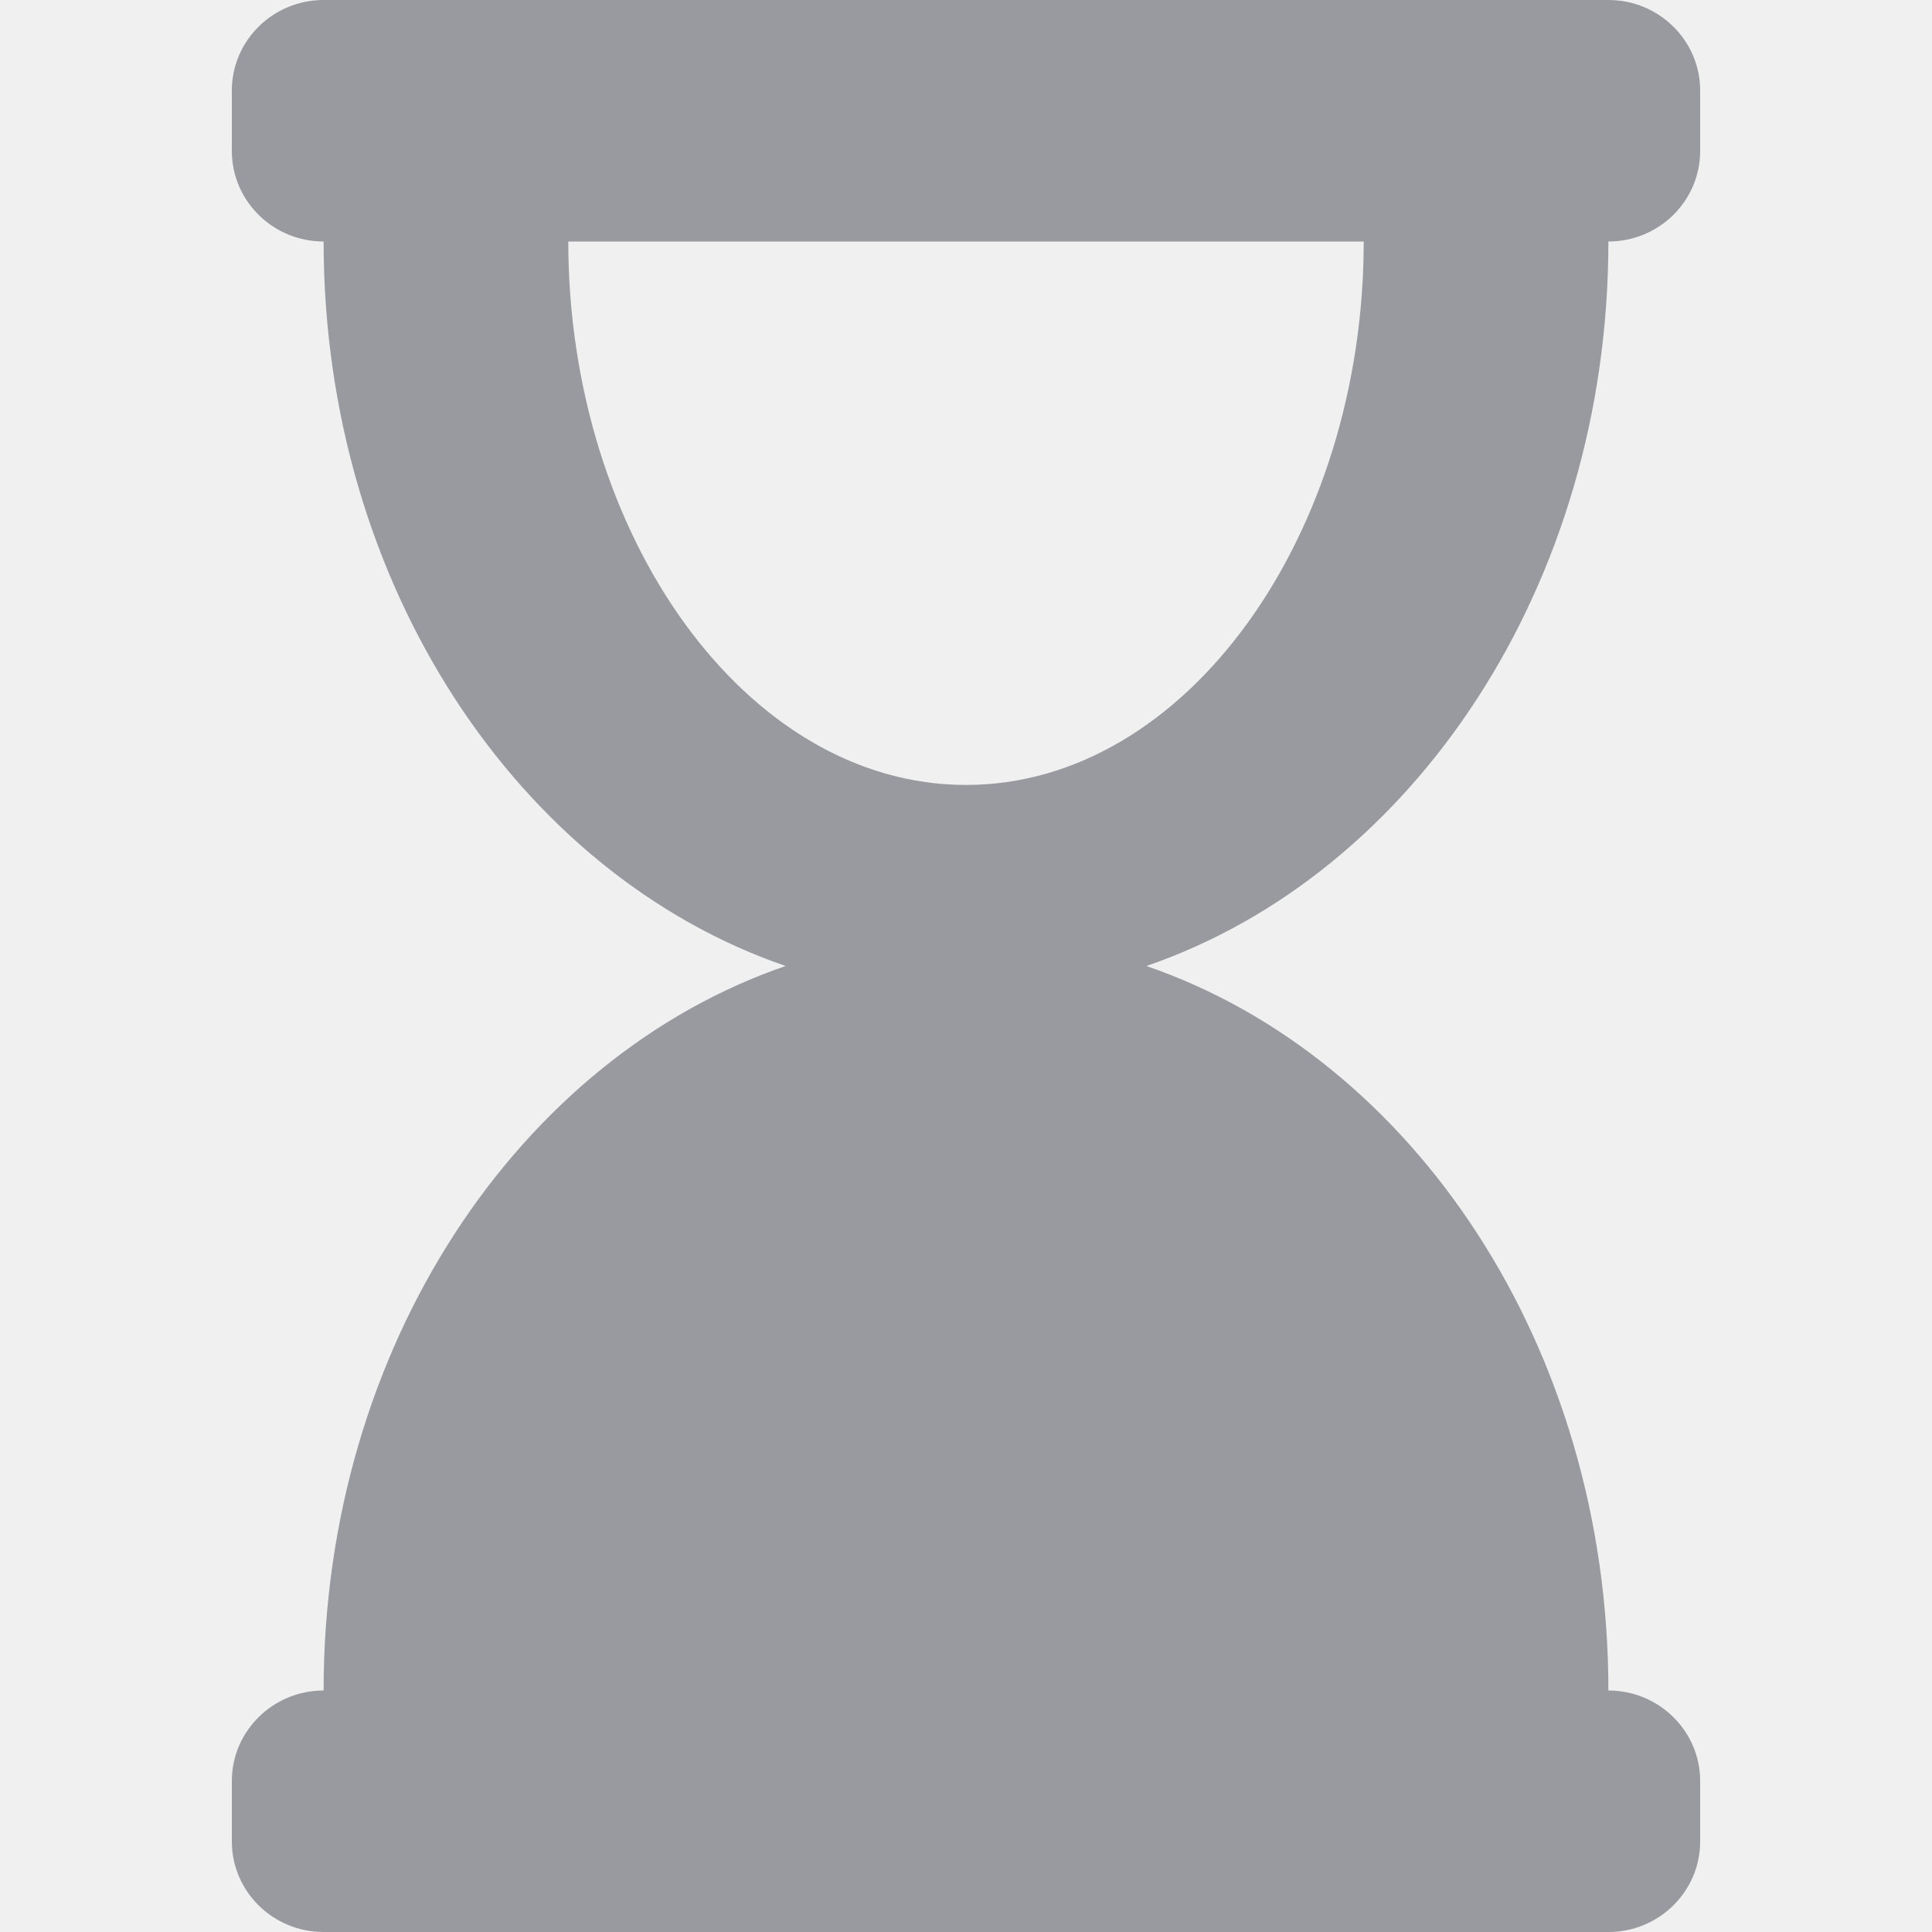
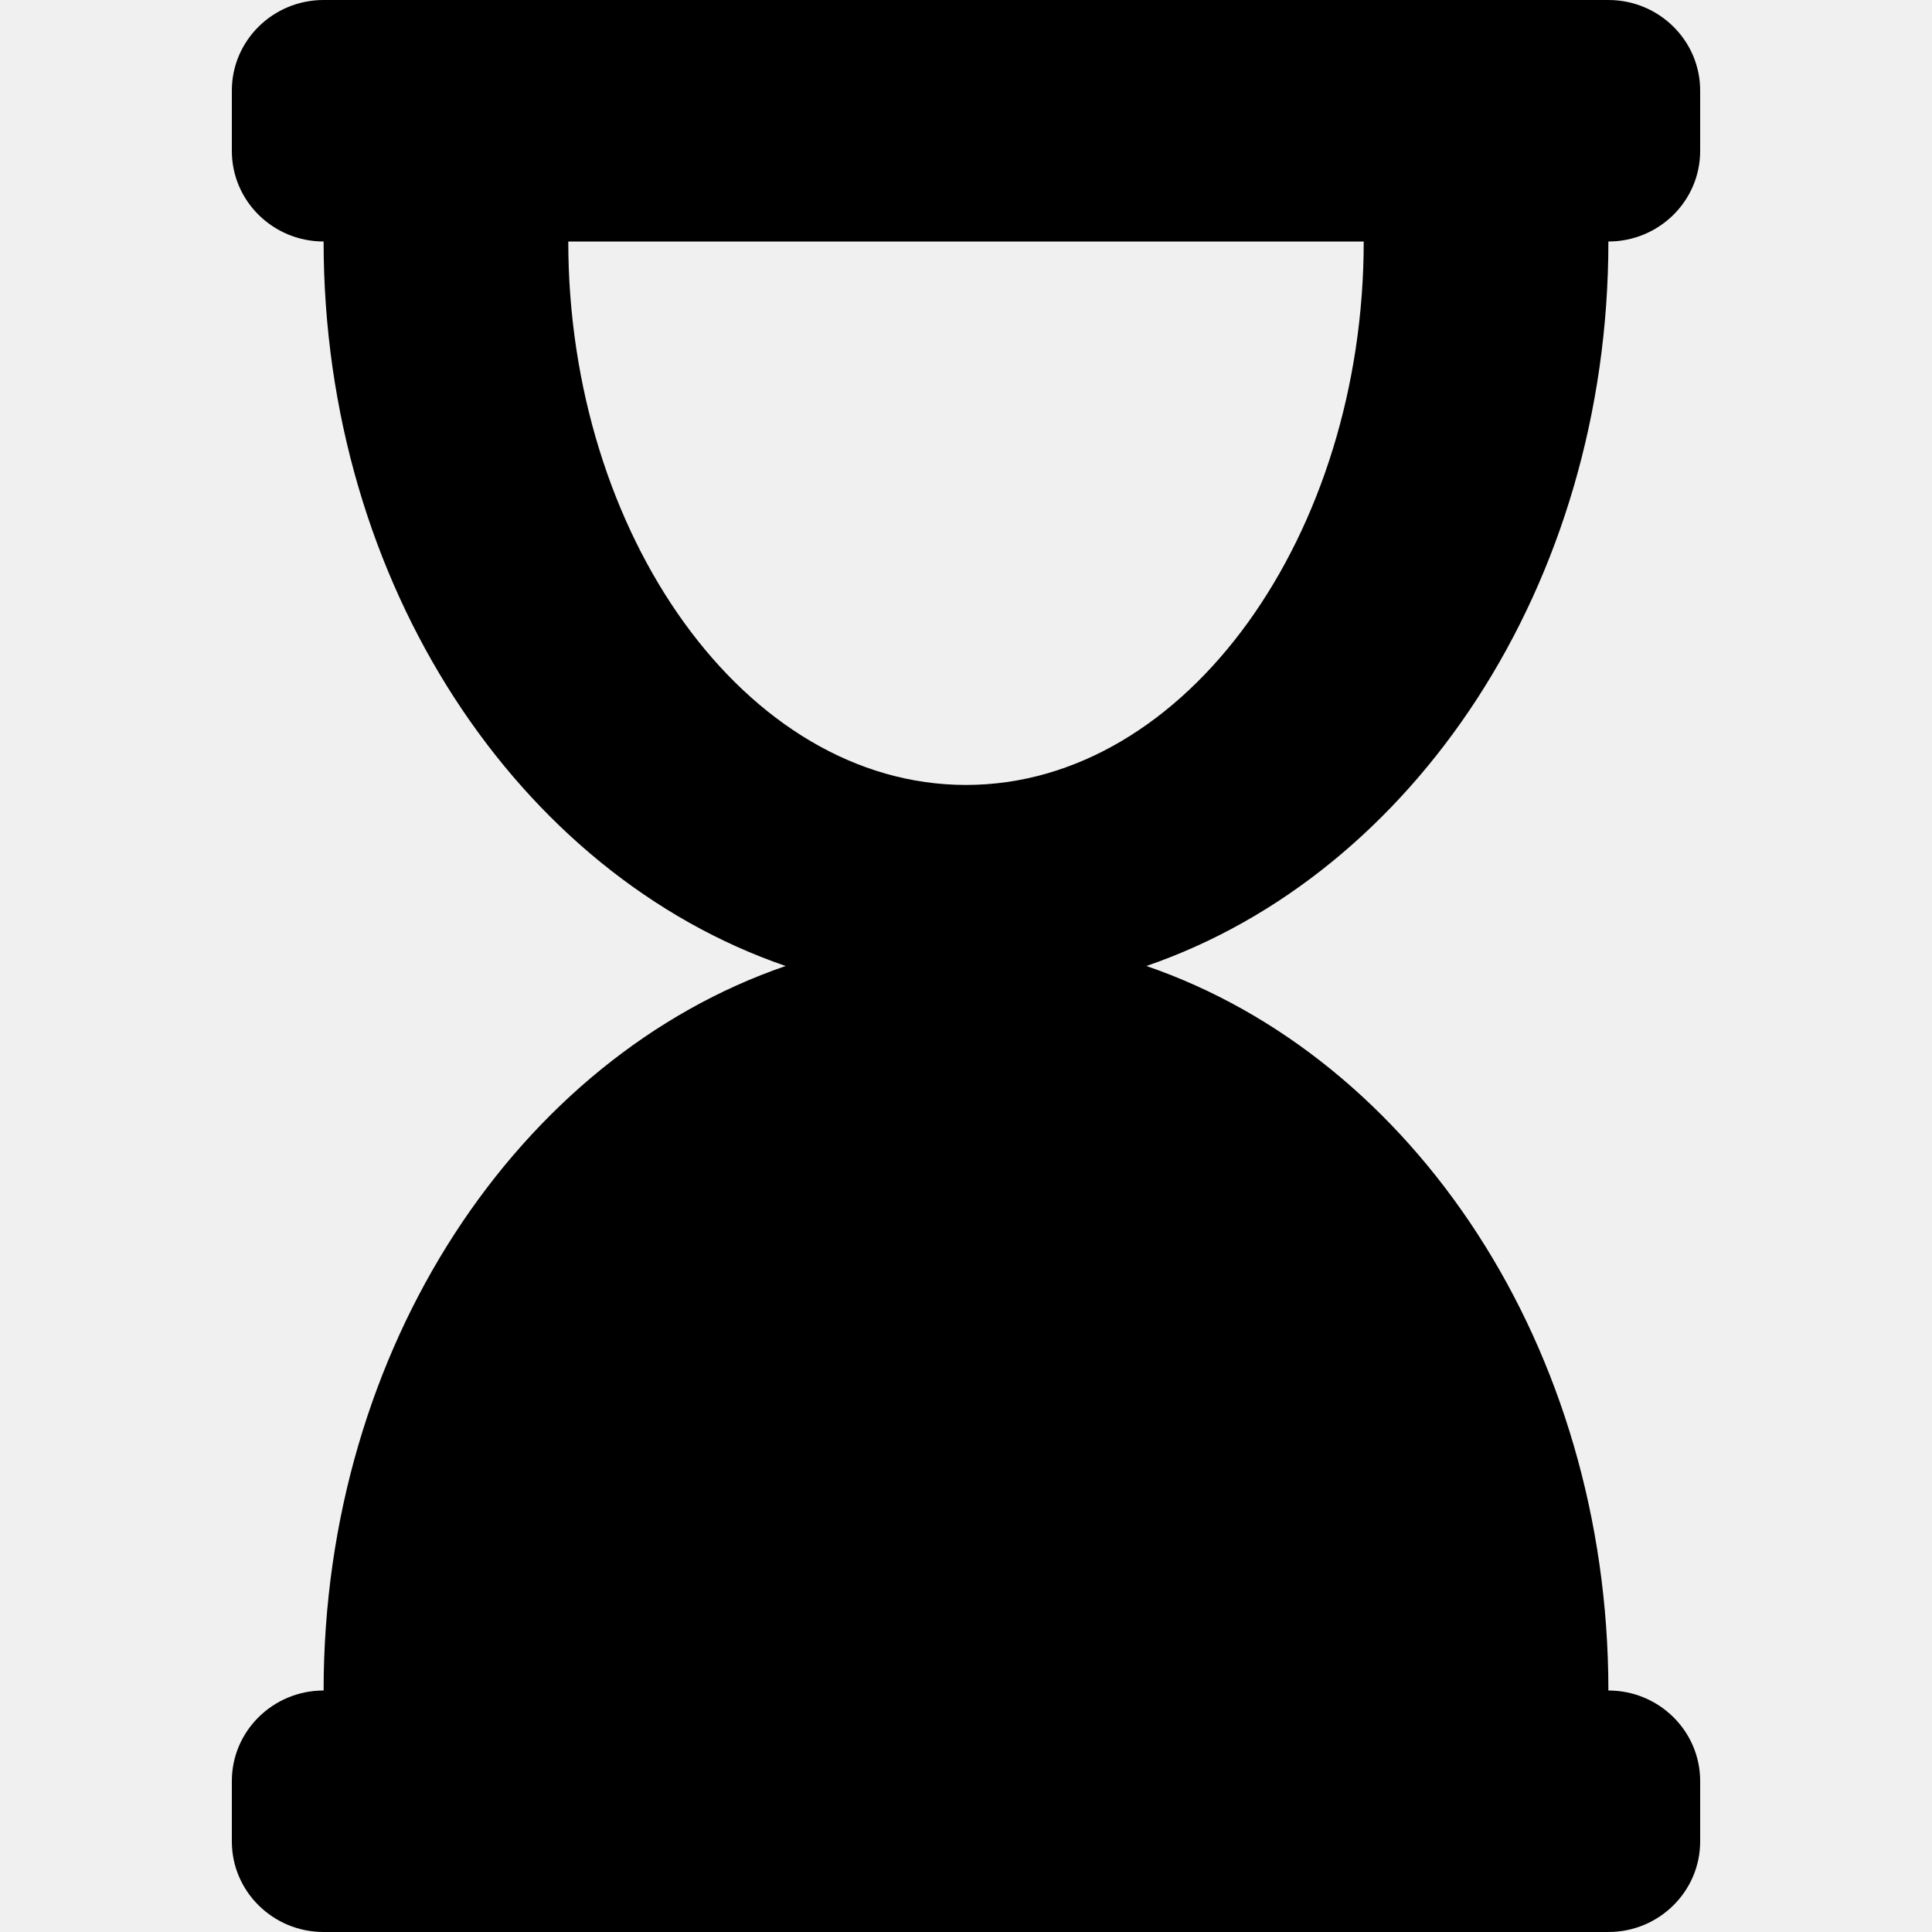
<svg xmlns="http://www.w3.org/2000/svg" width="14" height="14" viewBox="0 0 14 14" fill="none">
  <g clip-path="url(#clip0_1232_7763)">
-     <path d="M2.345 14L11.655 14C12.022 14 12.32 13.706 12.32 13.344L12.32 12.906C12.32 12.544 12.022 12.25 11.655 12.25C11.655 9.763 10.242 7.664 8.307 7C10.242 6.336 11.655 4.237 11.655 1.75C12.022 1.75 12.32 1.456 12.32 1.094L12.32 0.656C12.32 0.294 12.022 -2.6028e-08 11.655 -5.81361e-08L2.345 -8.72042e-07C1.978 -9.0415e-07 1.68 0.294 1.68 0.656L1.68 1.094C1.68 1.456 1.978 1.75 2.345 1.75C2.345 4.237 3.759 6.336 5.693 7C3.759 7.664 2.345 9.763 2.345 12.25C1.978 12.25 1.68 12.544 1.68 12.906L1.68 13.344C1.68 13.706 1.978 14 2.345 14ZM4.118 1.75L9.882 1.75C9.882 3.868 8.601 5.688 7 5.688C5.399 5.688 4.118 3.869 4.118 1.75Z" fill="#989AA0" />
+     <path d="M2.345 14L11.655 14C12.022 14 12.32 13.706 12.32 13.344L12.32 12.906C12.32 12.544 12.022 12.25 11.655 12.25C11.655 9.763 10.242 7.664 8.307 7C10.242 6.336 11.655 4.237 11.655 1.75C12.022 1.75 12.32 1.456 12.32 1.094L12.32 0.656C12.32 0.294 12.022 -2.6028e-08 11.655 -5.81361e-08L2.345 -8.72042e-07C1.978 -9.0415e-07 1.68 0.294 1.68 0.656L1.68 1.094C1.68 1.456 1.978 1.75 2.345 1.75C2.345 4.237 3.759 6.336 5.693 7C3.759 7.664 2.345 9.763 2.345 12.25C1.978 12.25 1.68 12.544 1.68 12.906L1.68 13.344C1.68 13.706 1.978 14 2.345 14ZM4.118 1.75L9.882 1.75C9.882 3.868 8.601 5.688 7 5.688C5.399 5.688 4.118 3.869 4.118 1.75Z" fill="currentColor" />
  </g>
  <defs>
    <clipPath id="clip0_1232_7763">
      <rect width="14" height="14" fill="white" />
    </clipPath>
  </defs>
</svg>
